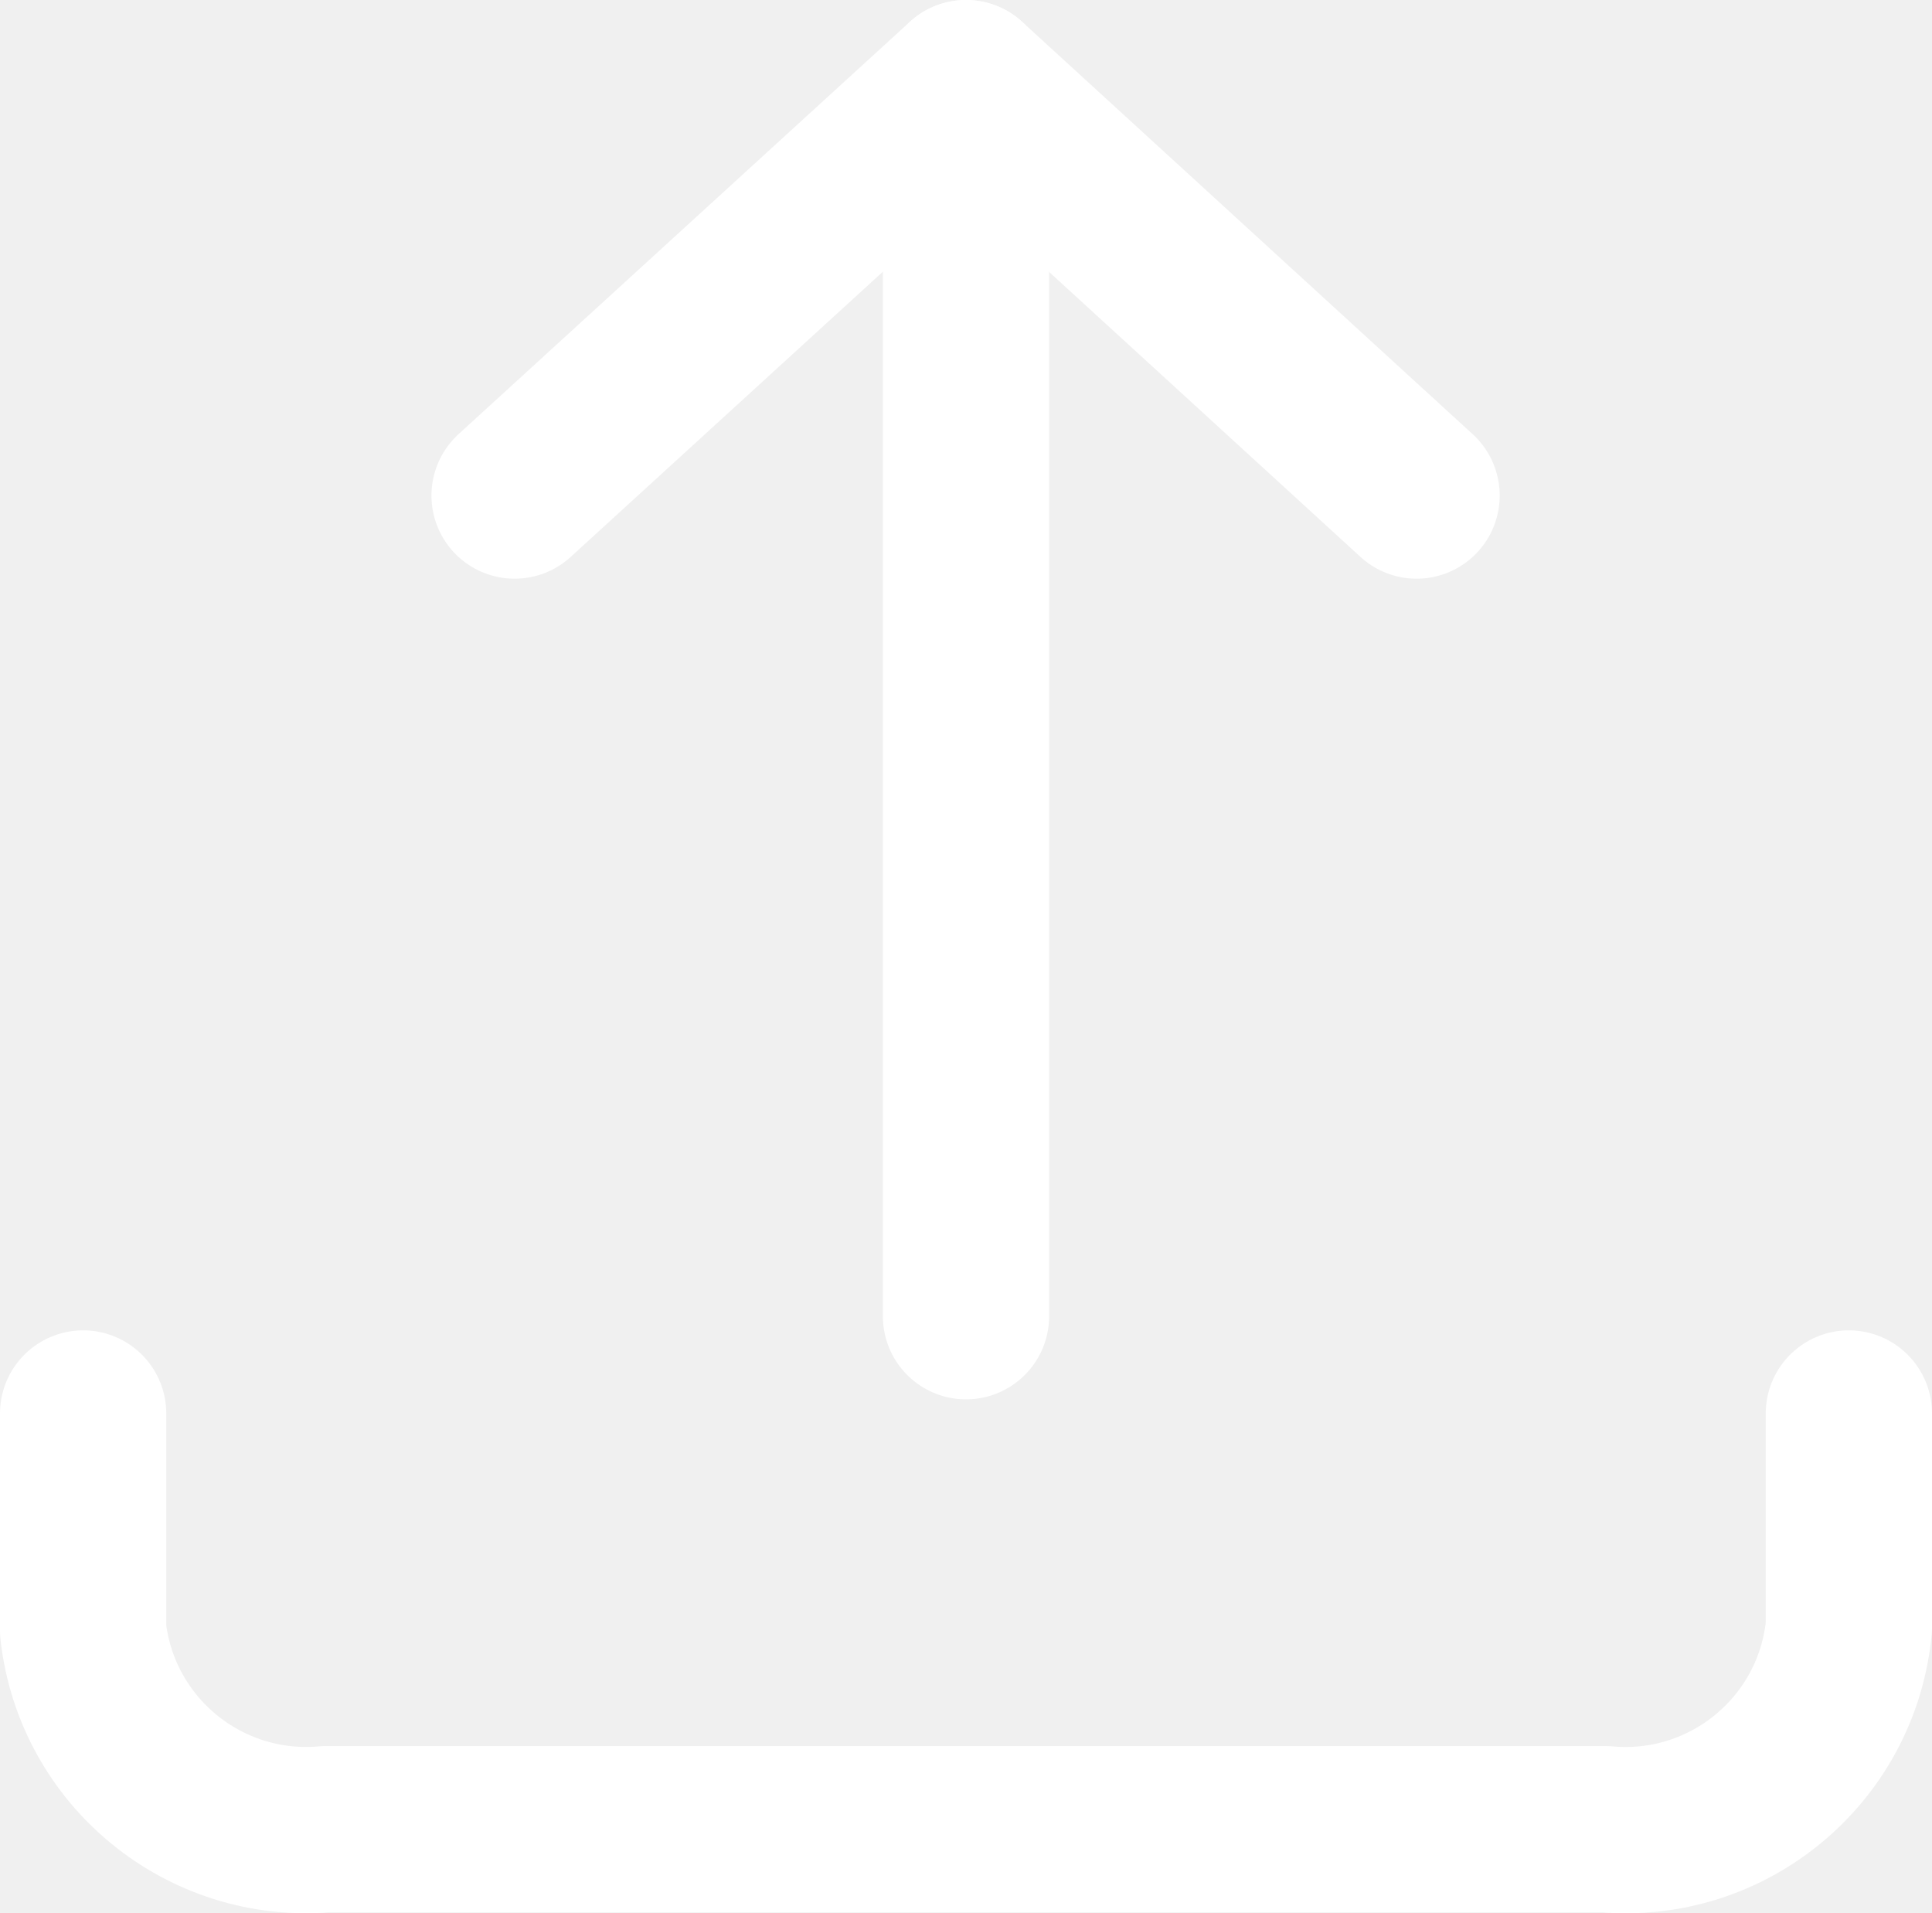
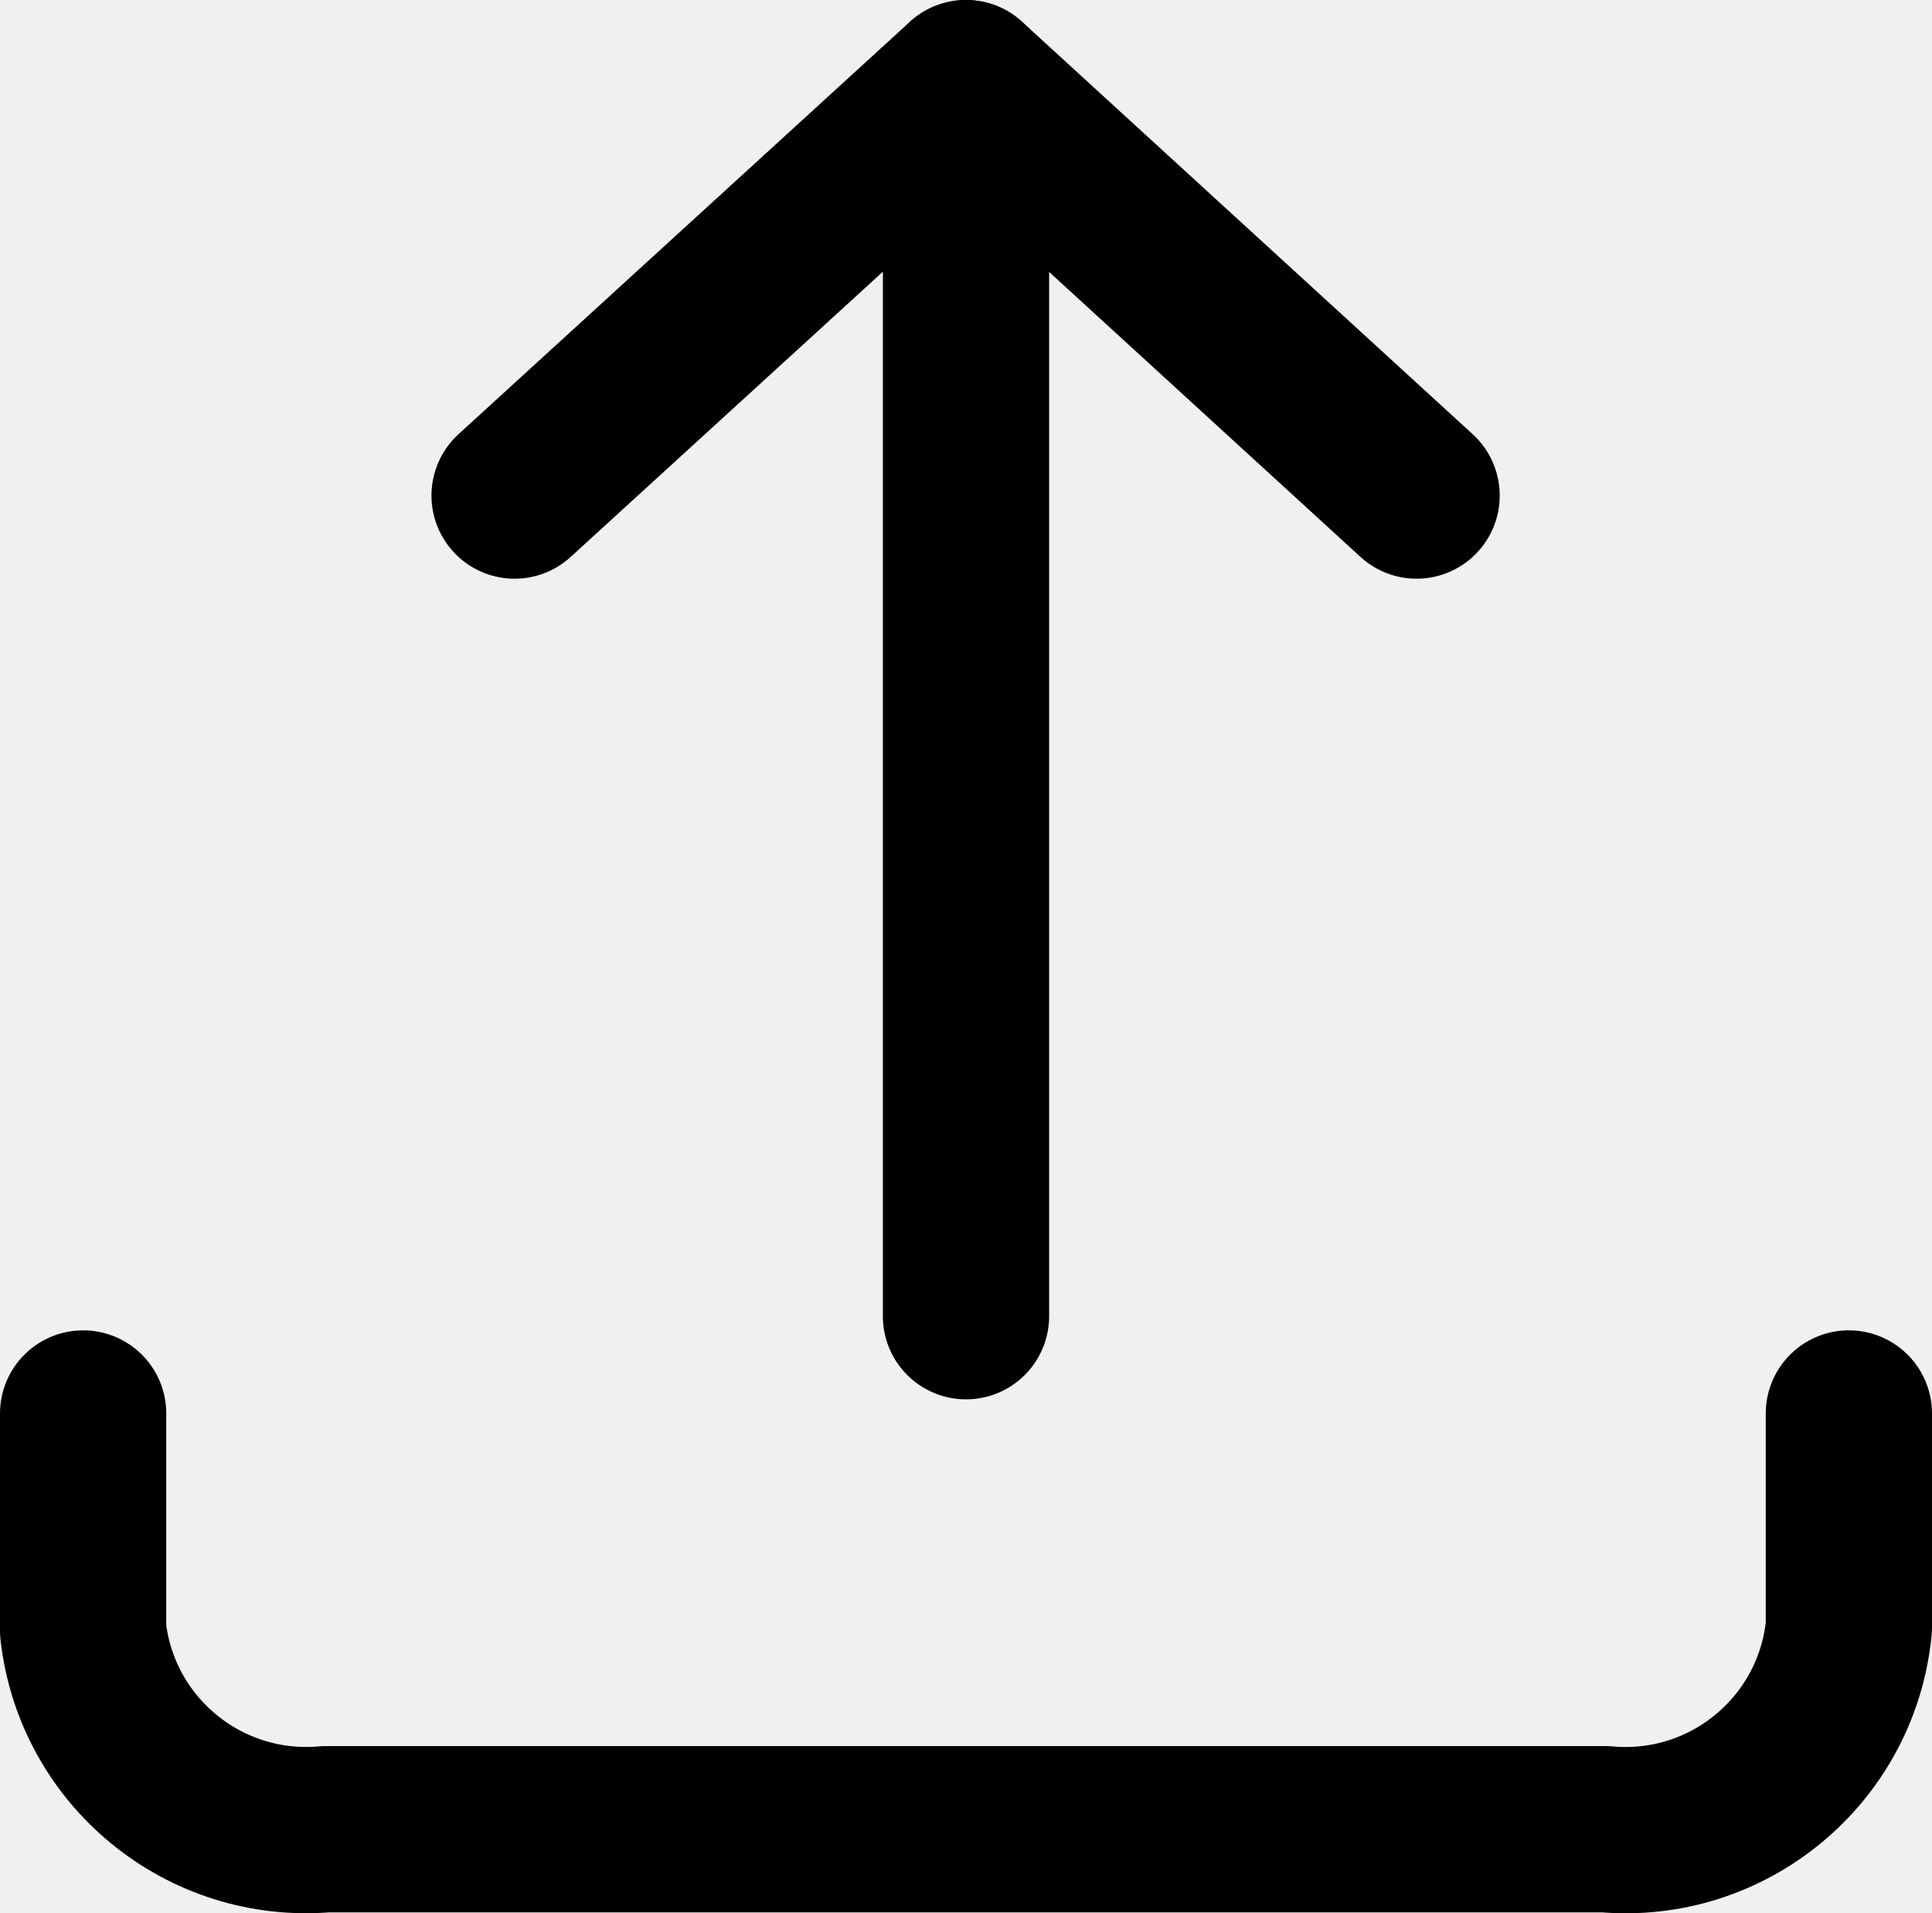
<svg xmlns="http://www.w3.org/2000/svg" viewBox="0 0 23.24 23">
  <defs>
-     <style>.cls-1{fill:none;stroke:#fff;stroke-linecap:round;stroke-linejoin:round;stroke-width:2px;}</style>
+     <style>.cls-1{fill:none;stroke:#000;stroke-linecap:round;stroke-linejoin:round;stroke-width:2px;}</style>
  </defs>
  <g id="Layer_2" data-name="Layer 2">
    <g id="ARTBOARD:_TITLE_PAGE" data-name="ARTBOARD: TITLE PAGE">
      <g id="Form">
        <g id="Dataset_Selector" data-name="Dataset Selector">
          <path class="cls-1" d="M22.24,17v2.57A2.7,2.7,0,0,1,19.31,22H3.92A2.7,2.7,0,0,1,1,19.61V17" />
          <polyline class="cls-1" points="6.19 5.96 11.62 1 11.62 15.83" />
          <line class="cls-1" x1="17.04" y1="5.96" x2="11.62" y2="1" />
        </g>
      </g>
    </g>
  </g>
</svg>
